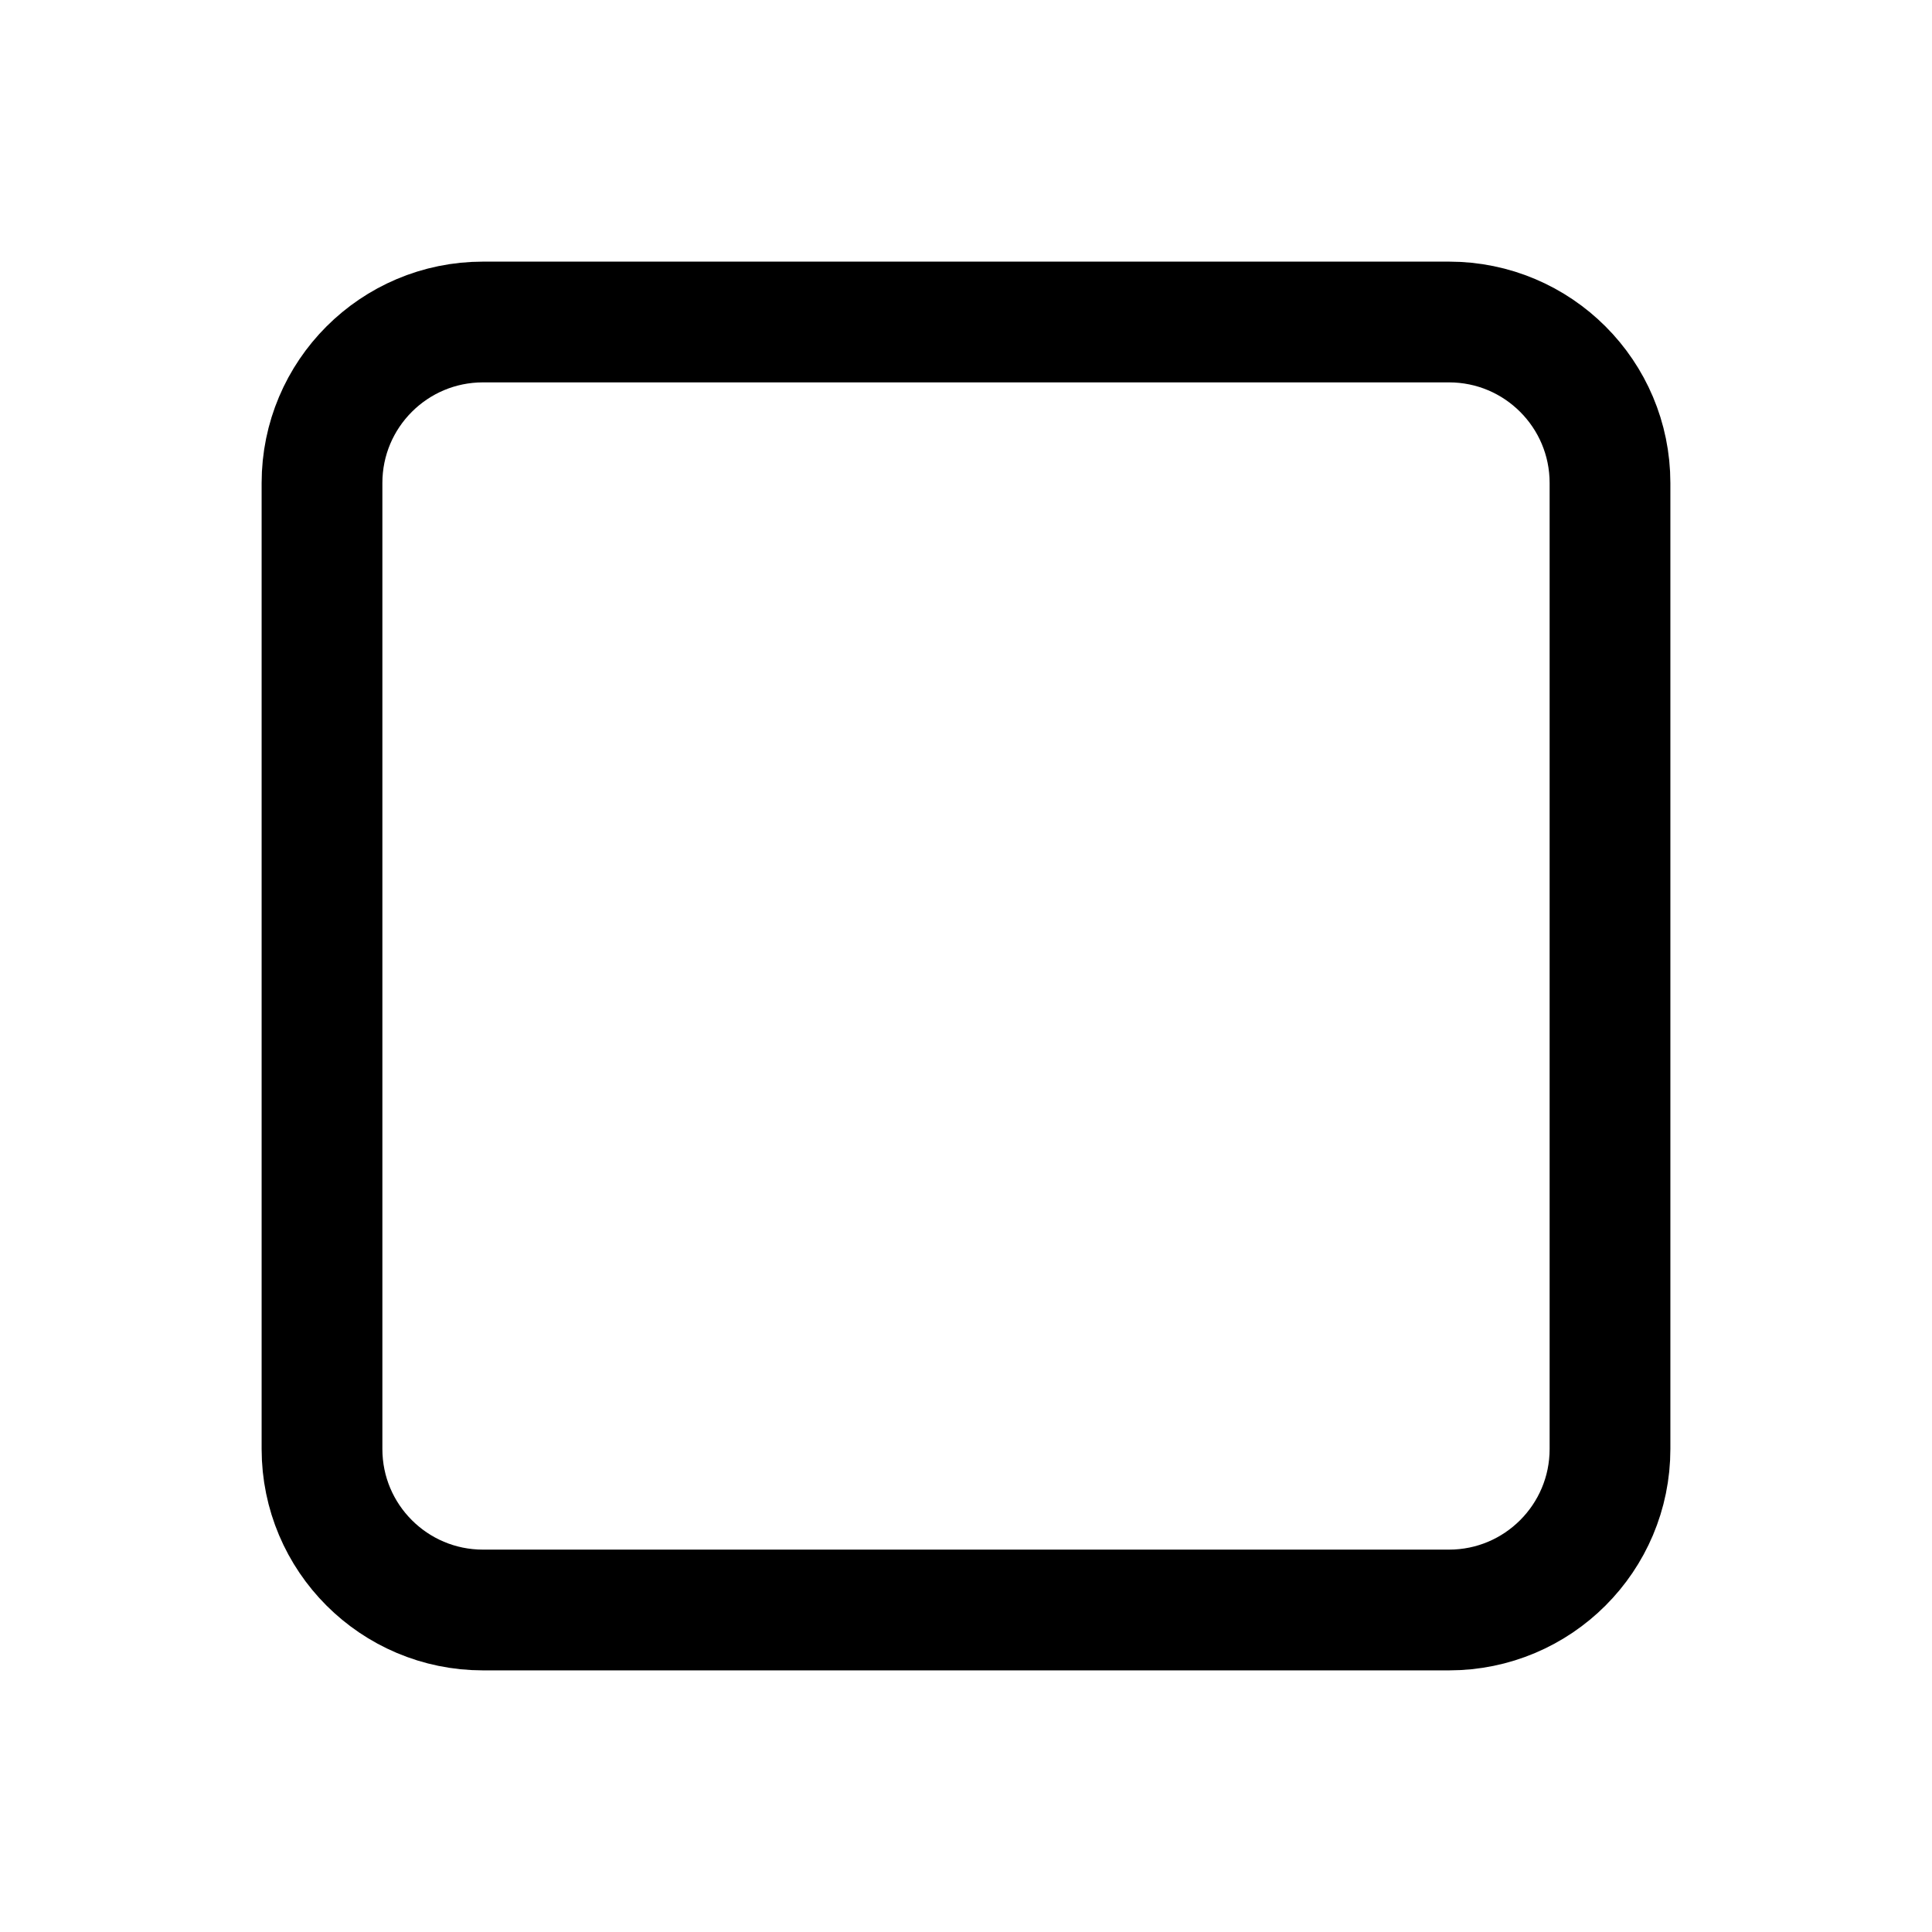
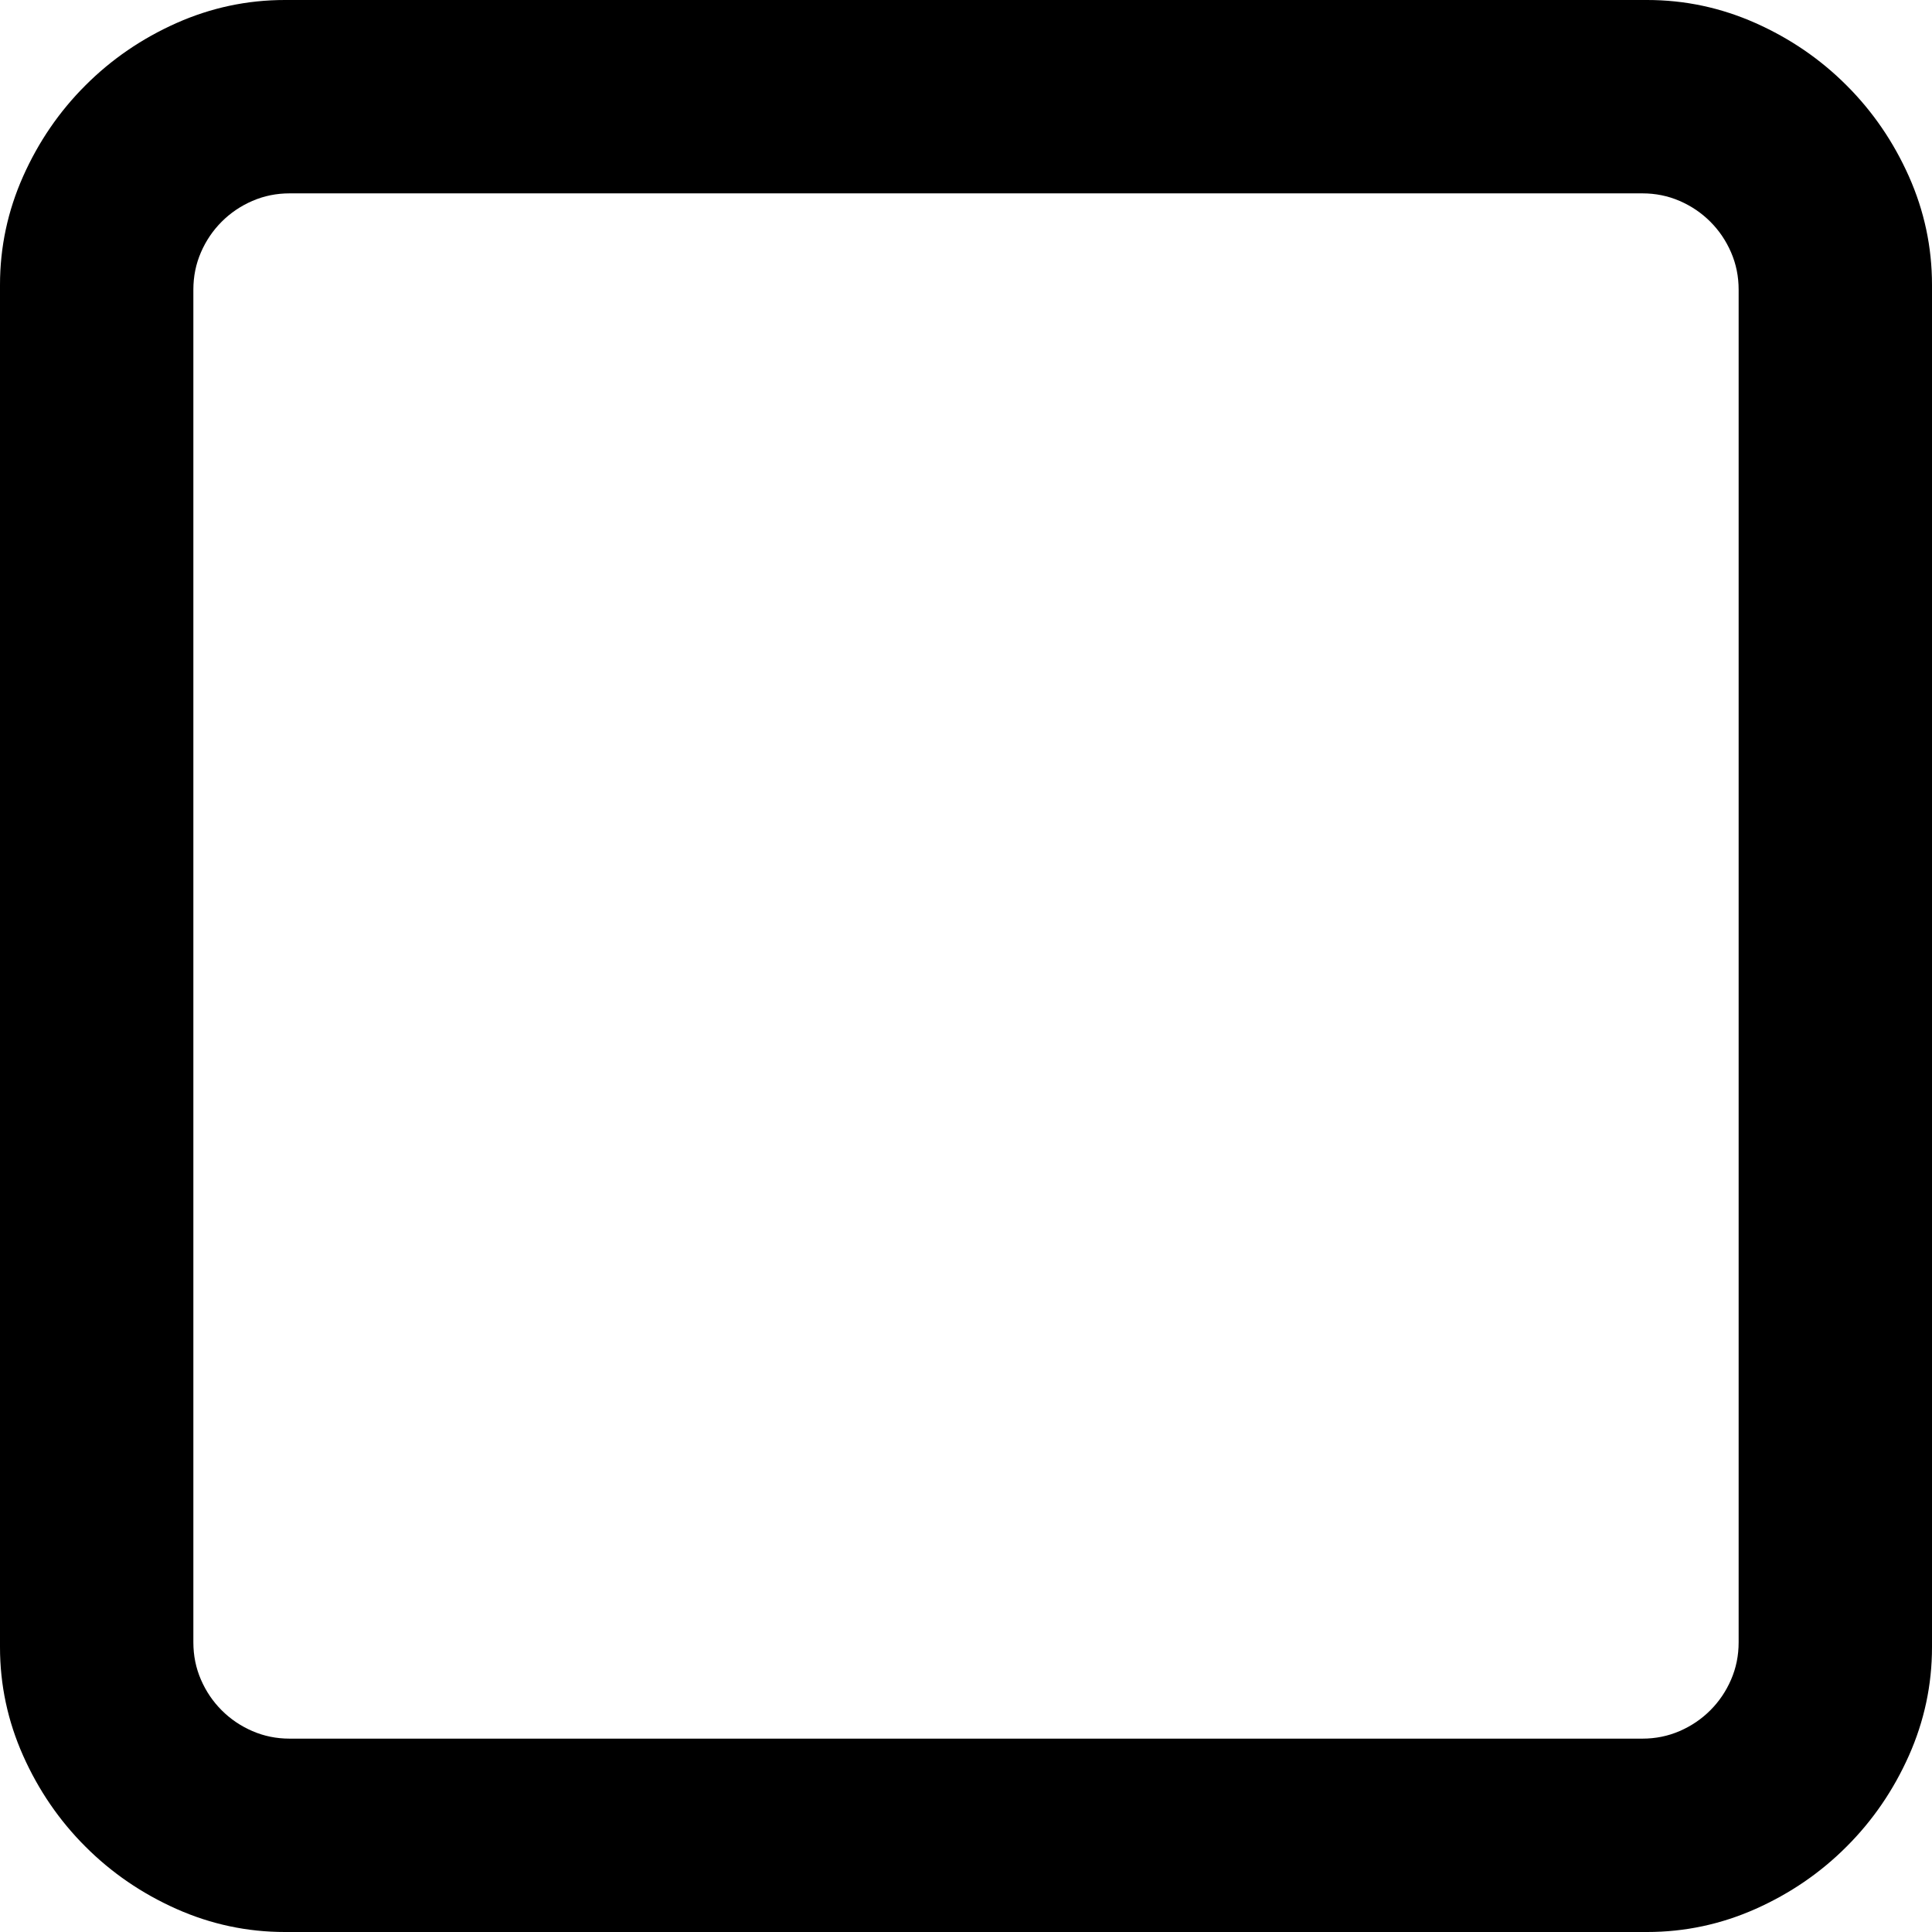
- <svg xmlns="http://www.w3.org/2000/svg" viewBox="0 0 24 24" fill="none" stroke="currentColor" stroke-width="1.5" stroke-linecap="round" stroke-linejoin="round">
-   <rect x="4" y="4" width="16" height="16" rx="2" />
+ <svg xmlns="http://www.w3.org/2000/svg" width="24" height="24" viewBox="0 0 24 24" fill="none">
+   <path d="M3.539 24.0Q2.836 24.0 2.191 23.713Q1.547 23.426 1.061 22.939Q0.574 22.453 0.287 21.809Q0.0 21.164 0.0 20.461V3.539Q0.0 2.836 0.287 2.191Q0.574 1.547 1.061 1.061Q1.547 0.574 2.191 0.287Q2.836 0.0 3.539 0.0H20.461Q21.164 0.0 21.809 0.287Q22.453 0.574 22.939 1.061Q23.426 1.547 23.713 2.191Q24.0 2.836 24.0 3.539V20.461Q24.0 21.164 23.713 21.809Q23.426 22.453 22.939 22.939Q22.453 23.426 21.809 23.713Q21.164 24.0 20.461 24.0ZM20.402 21.598Q20.648 21.598 20.865 21.504Q21.082 21.41 21.246 21.246Q21.41 21.082 21.504 20.865Q21.598 20.648 21.598 20.402V3.598Q21.598 3.352 21.504 3.135Q21.41 2.918 21.246 2.754Q21.082 2.59 20.865 2.496Q20.648 2.402 20.402 2.402H3.598Q3.352 2.402 3.135 2.496Q2.918 2.59 2.754 2.754Q2.59 2.918 2.496 3.135Q2.402 3.352 2.402 3.598V20.402Q2.402 20.648 2.496 20.865Q2.59 21.082 2.754 21.246Q2.918 21.41 3.135 21.504Q3.352 21.598 3.598 21.598Z" fill="currentColor" />
</svg>
